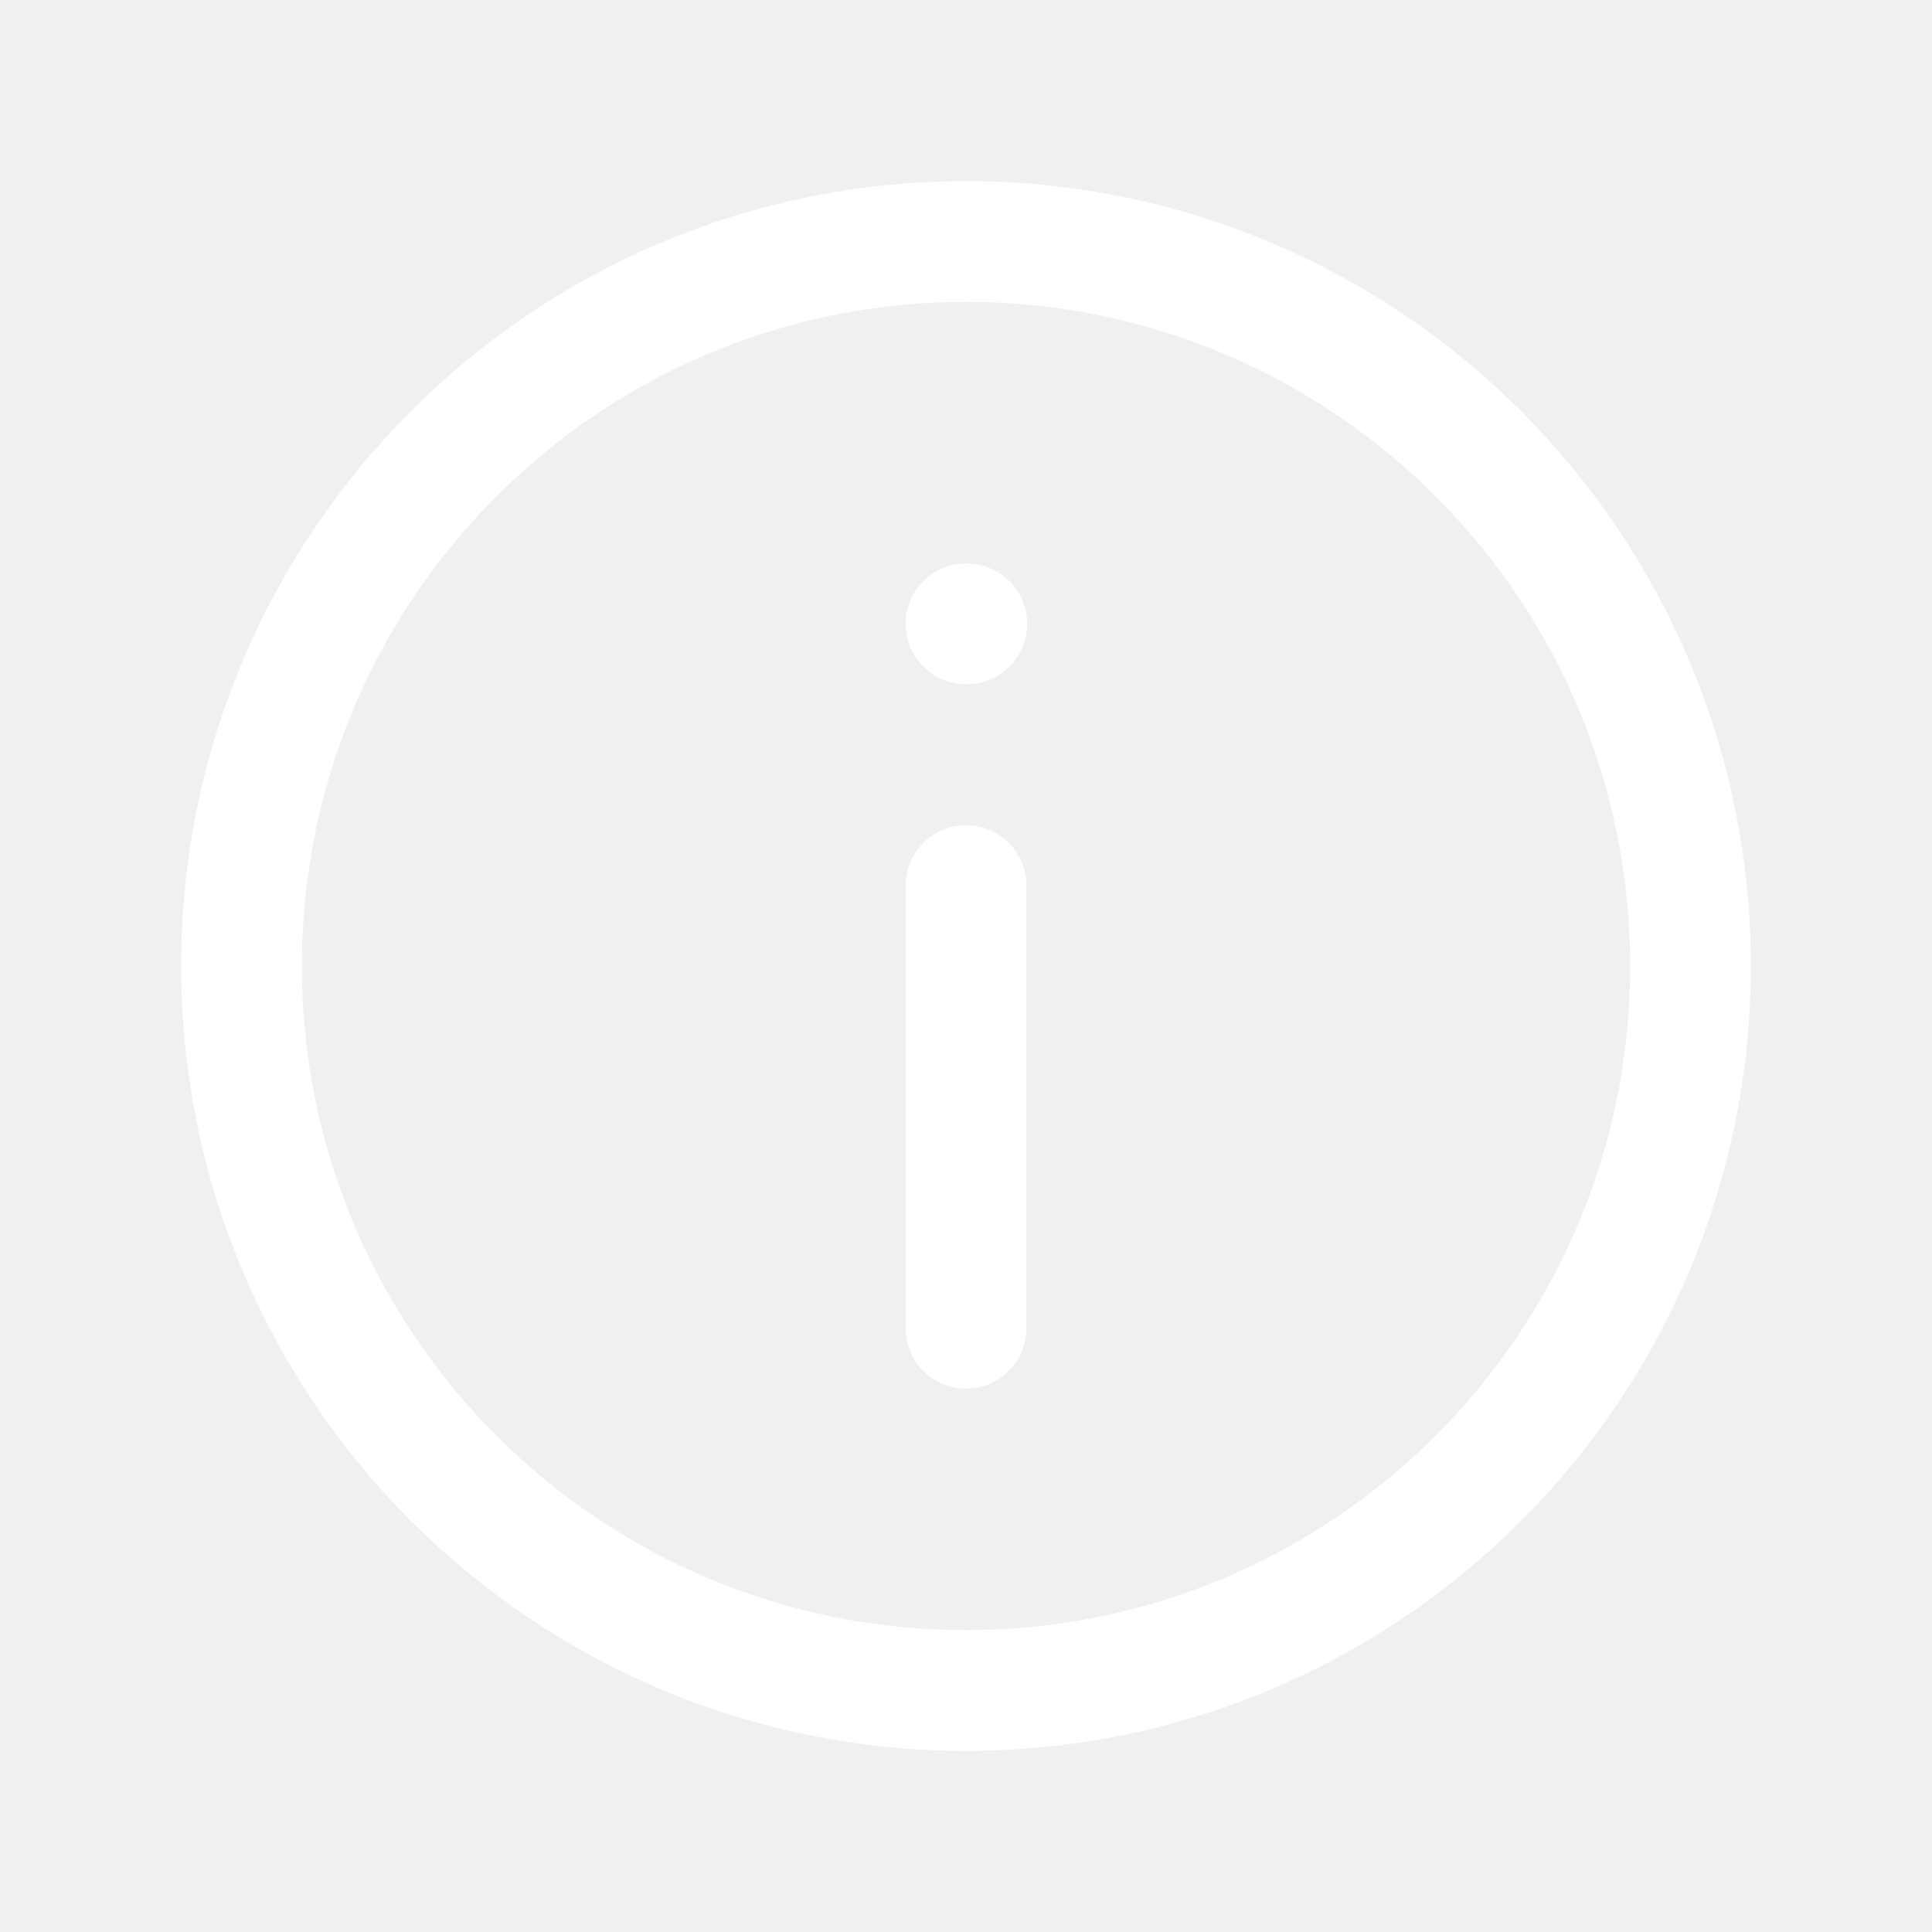
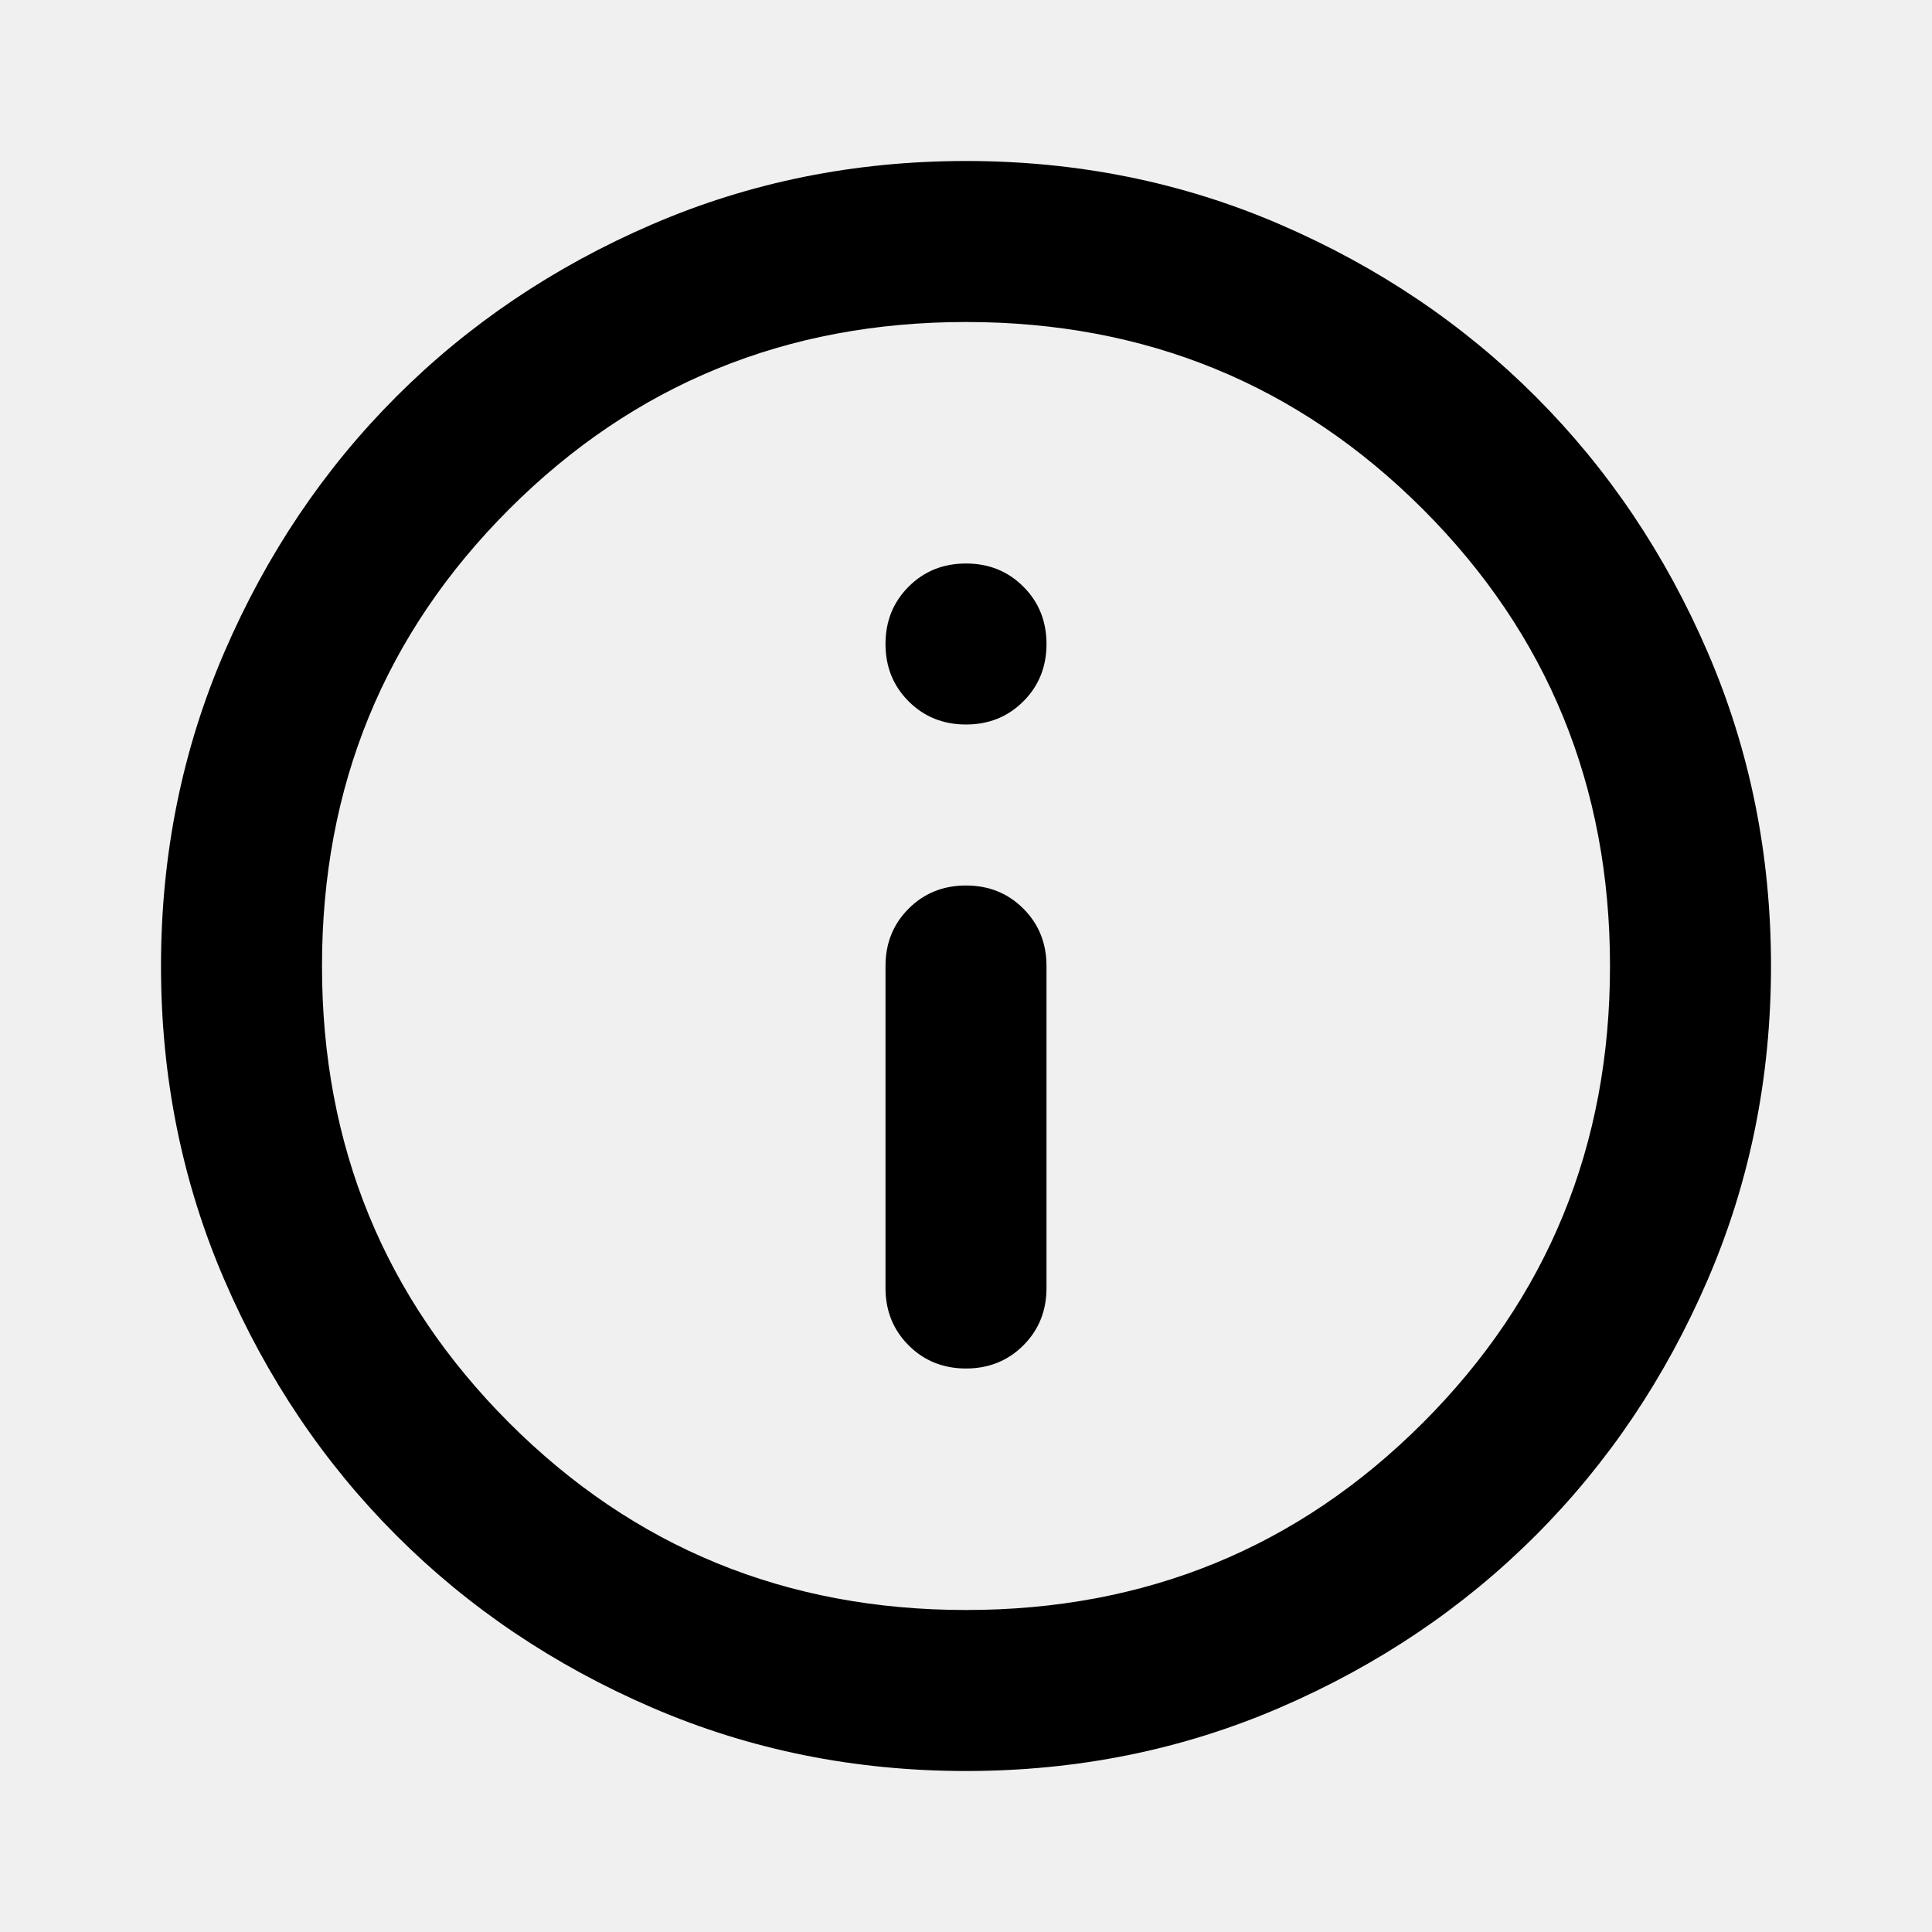
- <svg xmlns="http://www.w3.org/2000/svg" viewBox="0 0 24 24" fill="none" stroke="#FFFFFF" stroke-width="1.5" stroke-linecap="round" stroke-linejoin="round">
-   <circle cx="12" cy="12" r="9" />
-   <path d="M12 11v5.5" />
-   <path d="M12 7.75h.01" />
+ <svg xmlns="http://www.w3.org/2000/svg" height="24" viewBox="0 -960 960 960" width="24">
+   <path d="M480-280q17 0 28.5-11.5T520-320v-160q0-17-11.5-28.5T480-520q-17 0-28.5 11.5T440-480v160q0 17 11.5 28.5T480-280Zm0-320q17 0 28.5-11.5T520-640q0-17-11.5-28.5T480-680q-17 0-28.5 11.5T440-640q0 17 11.5 28.5T480-600Zm0 520q-83 0-156-31.5T197-197q-54-54-85.5-127T80-480q0-83 31.5-156T197-763q54-54 127-85.5T480-880q83 0 156 31.5T763-763q54 54 85.5 127T880-480q0 83-31.5 156T763-197q-54 54-127 85.5T480-80Zm0-80q134 0 227-93t93-227q0-134-93-227t-227-93q-134 0-227 93t-93 227q0 134 93 227t227 93Zm0-320Z" />
</svg>
